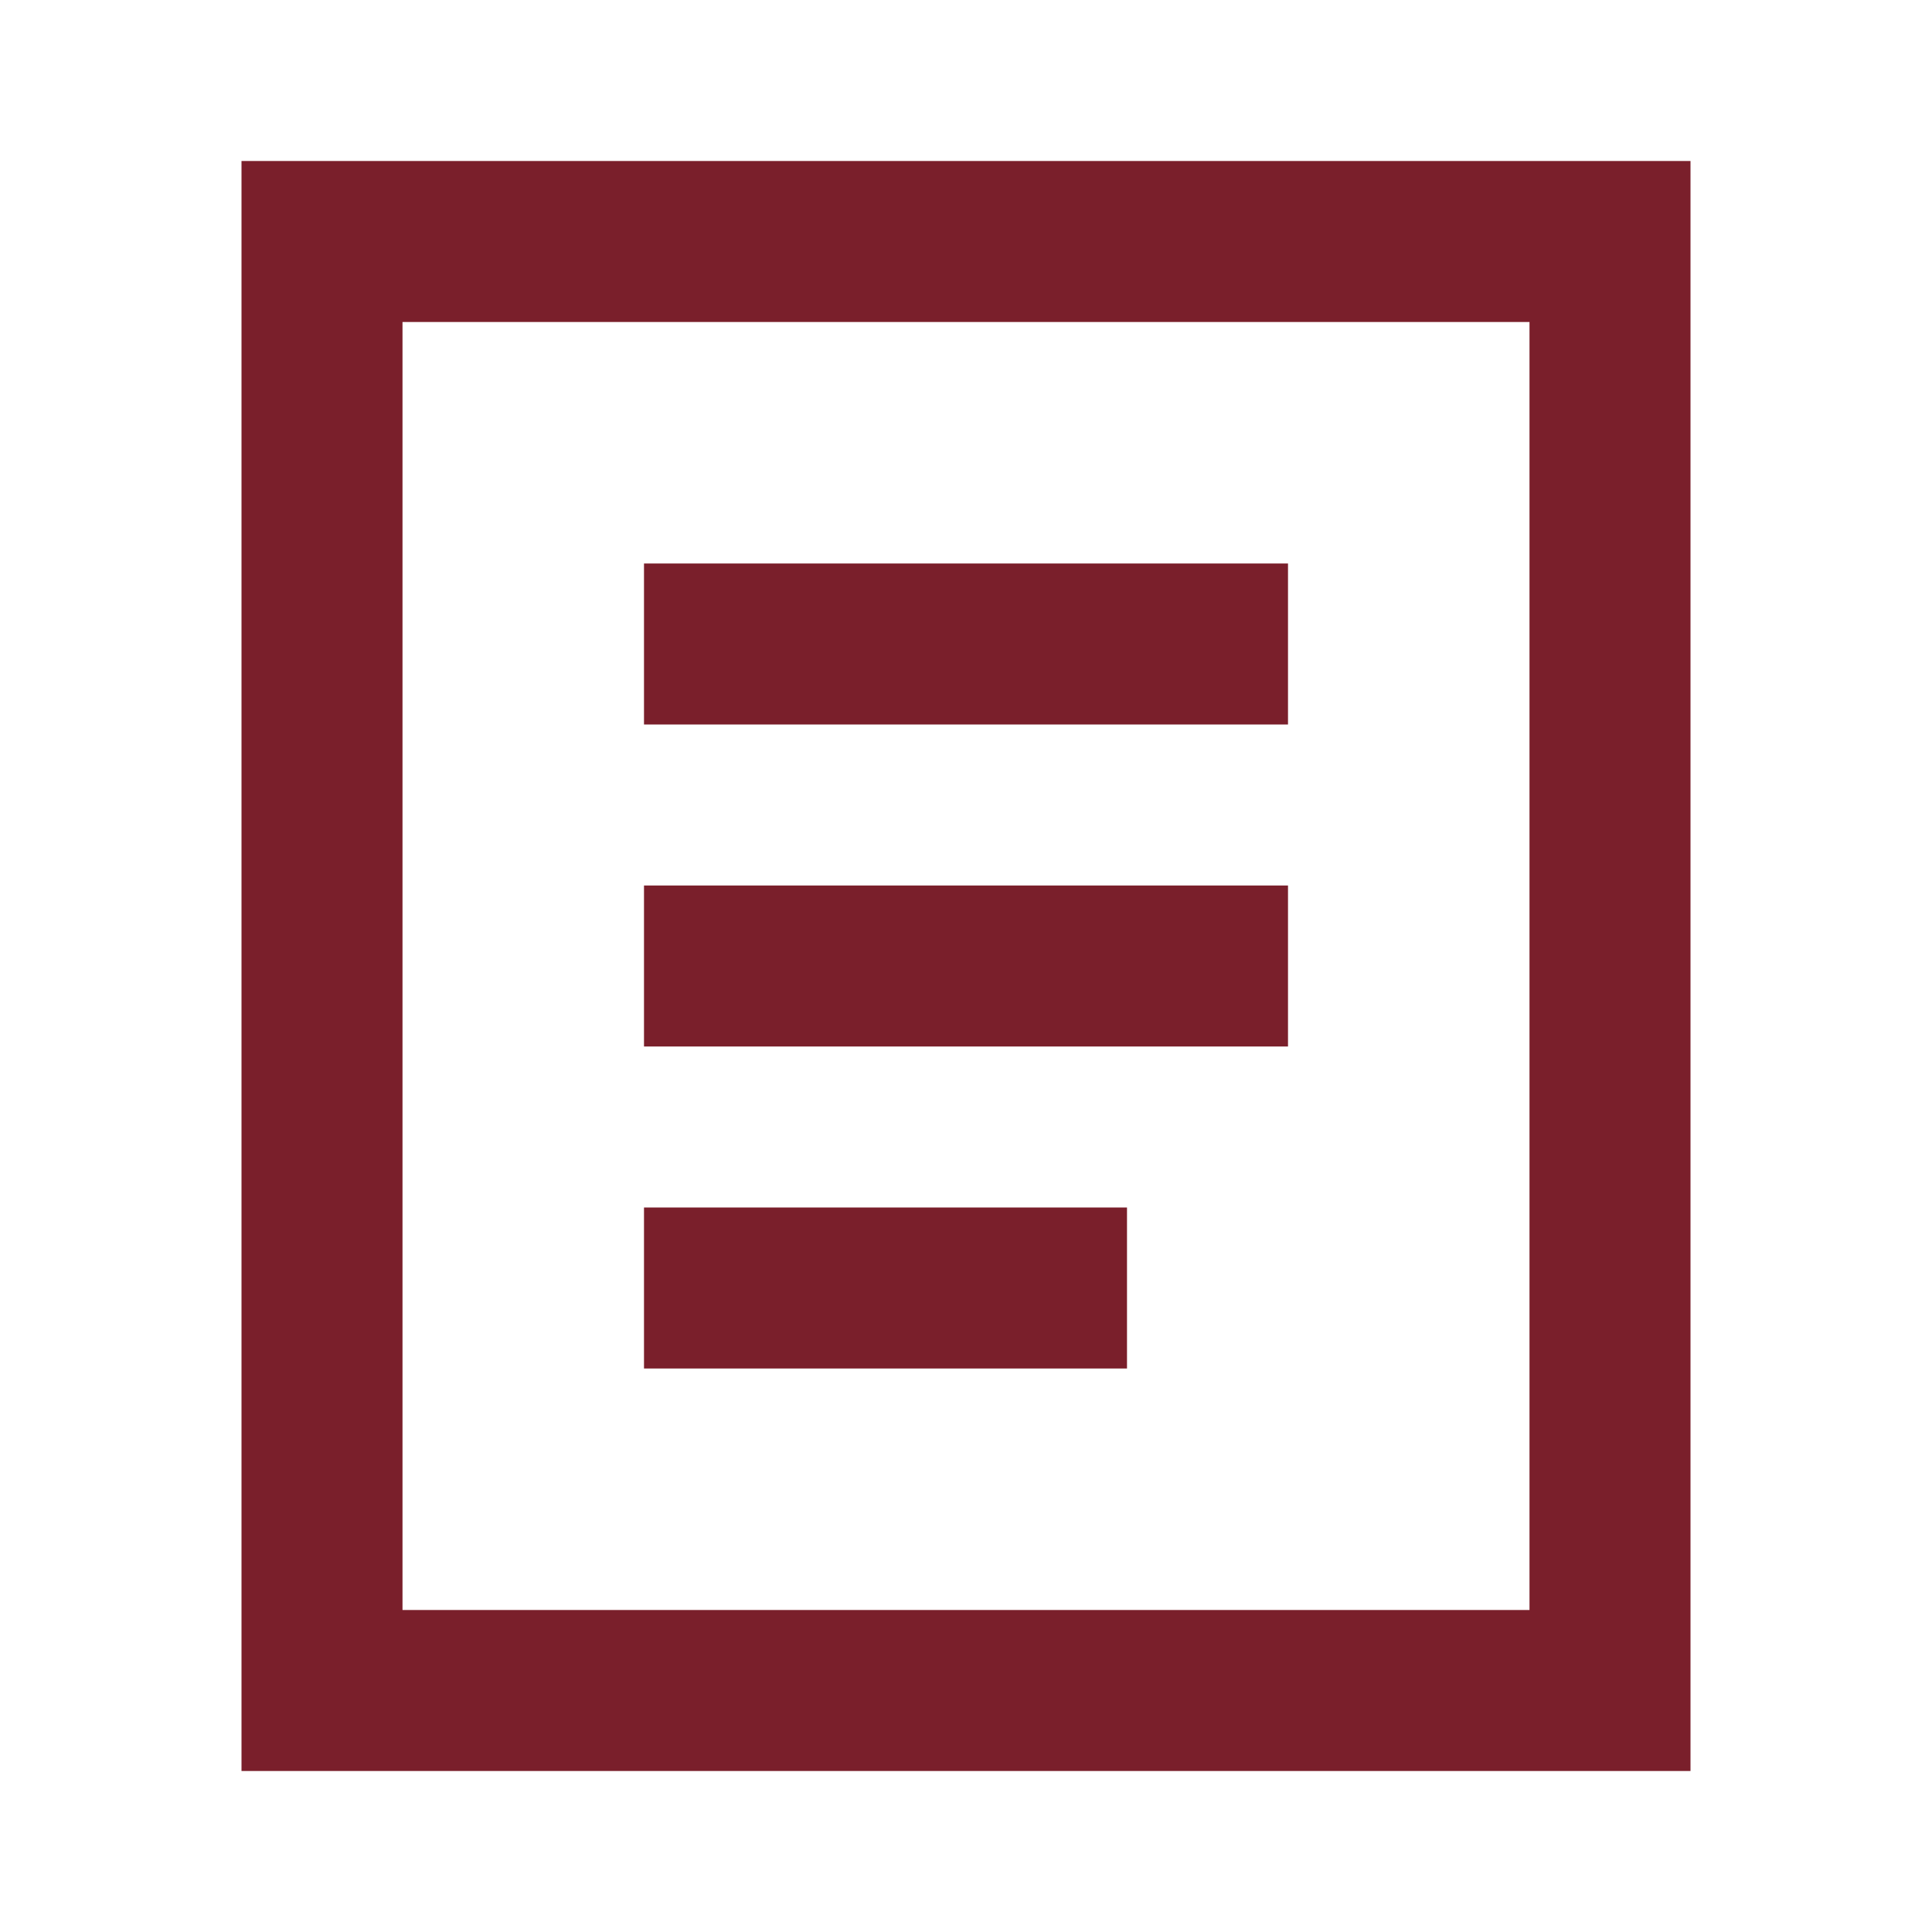
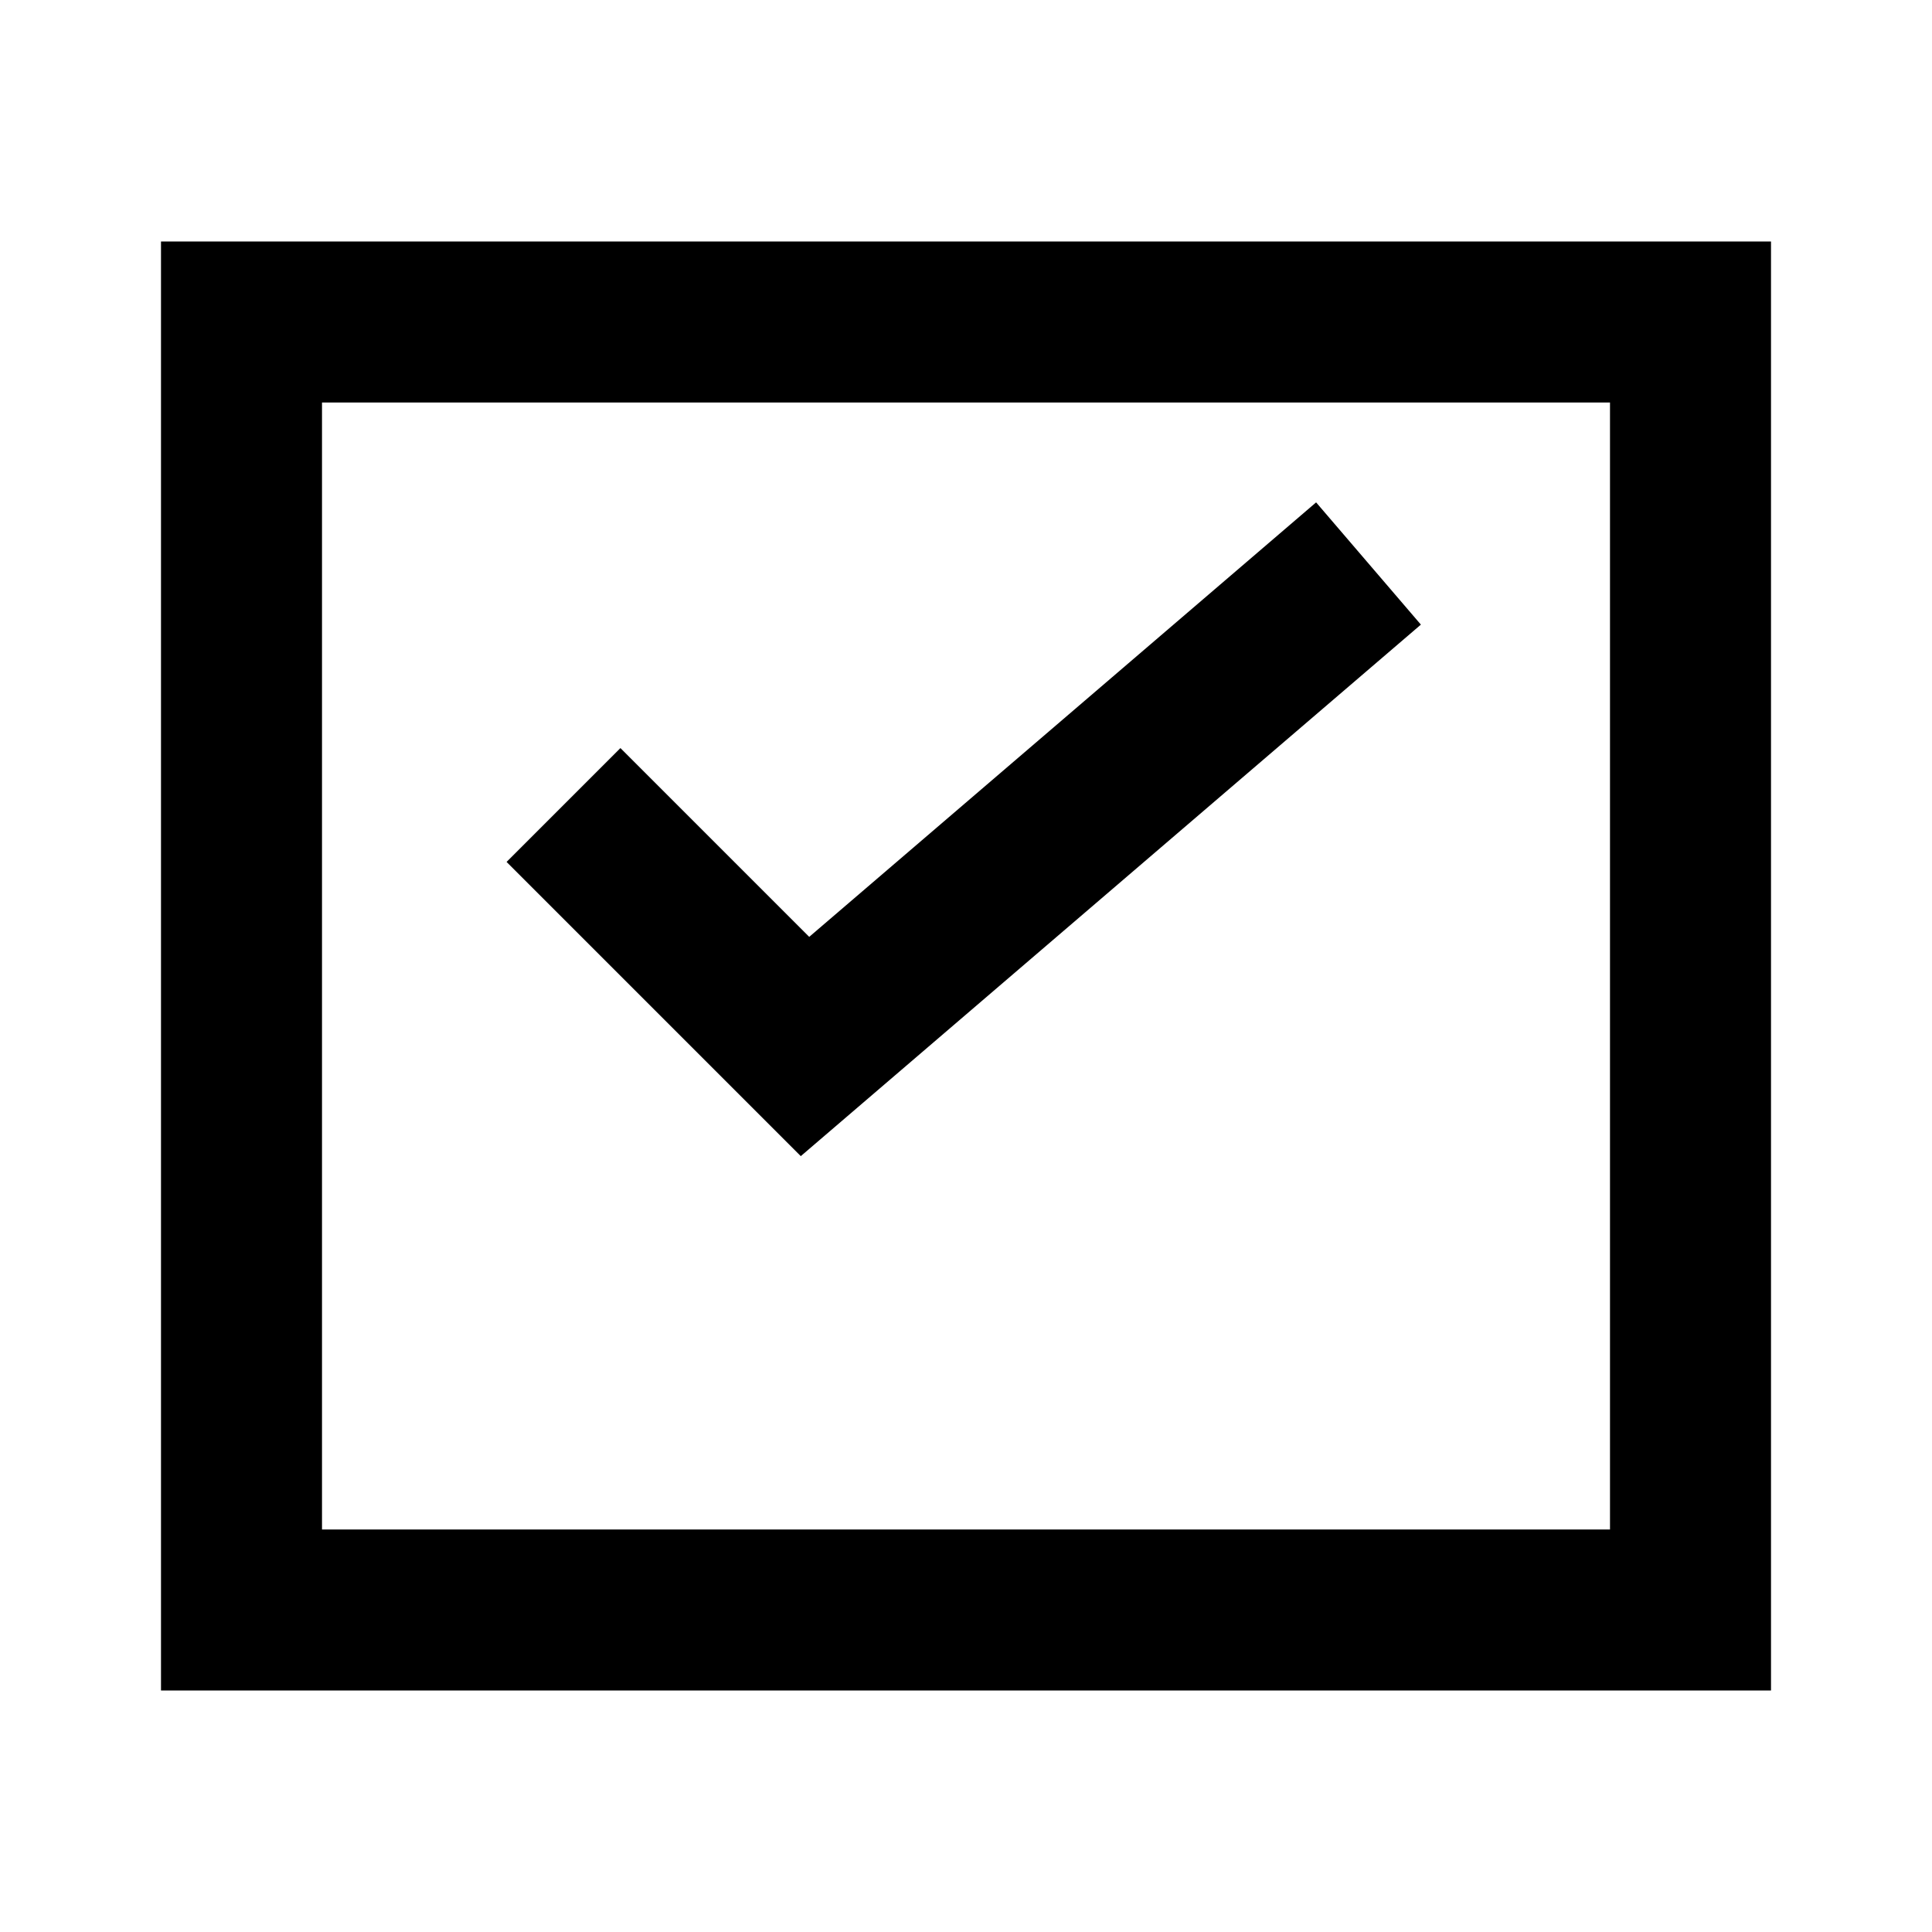
- <svg xmlns="http://www.w3.org/2000/svg" viewBox="0 0 24 24" fill="#7a1f2b">
-   <rect x="4" y="3" width="16" height="18" fill="none" stroke="#7a1f2b" stroke-width="2" />
-   <path d="M8 8h8M8 12h8M8 16h6" stroke="#7a1f2b" stroke-width="2" />
+ <svg xmlns="http://www.w3.org/2000/svg" width="24" height="24" fill="none" stroke="currentColor" stroke-width="2">
+   <rect x="3" y="4" width="18" height="16" />
+   <polyline points="7 10 10 13 17 7" />
</svg>
